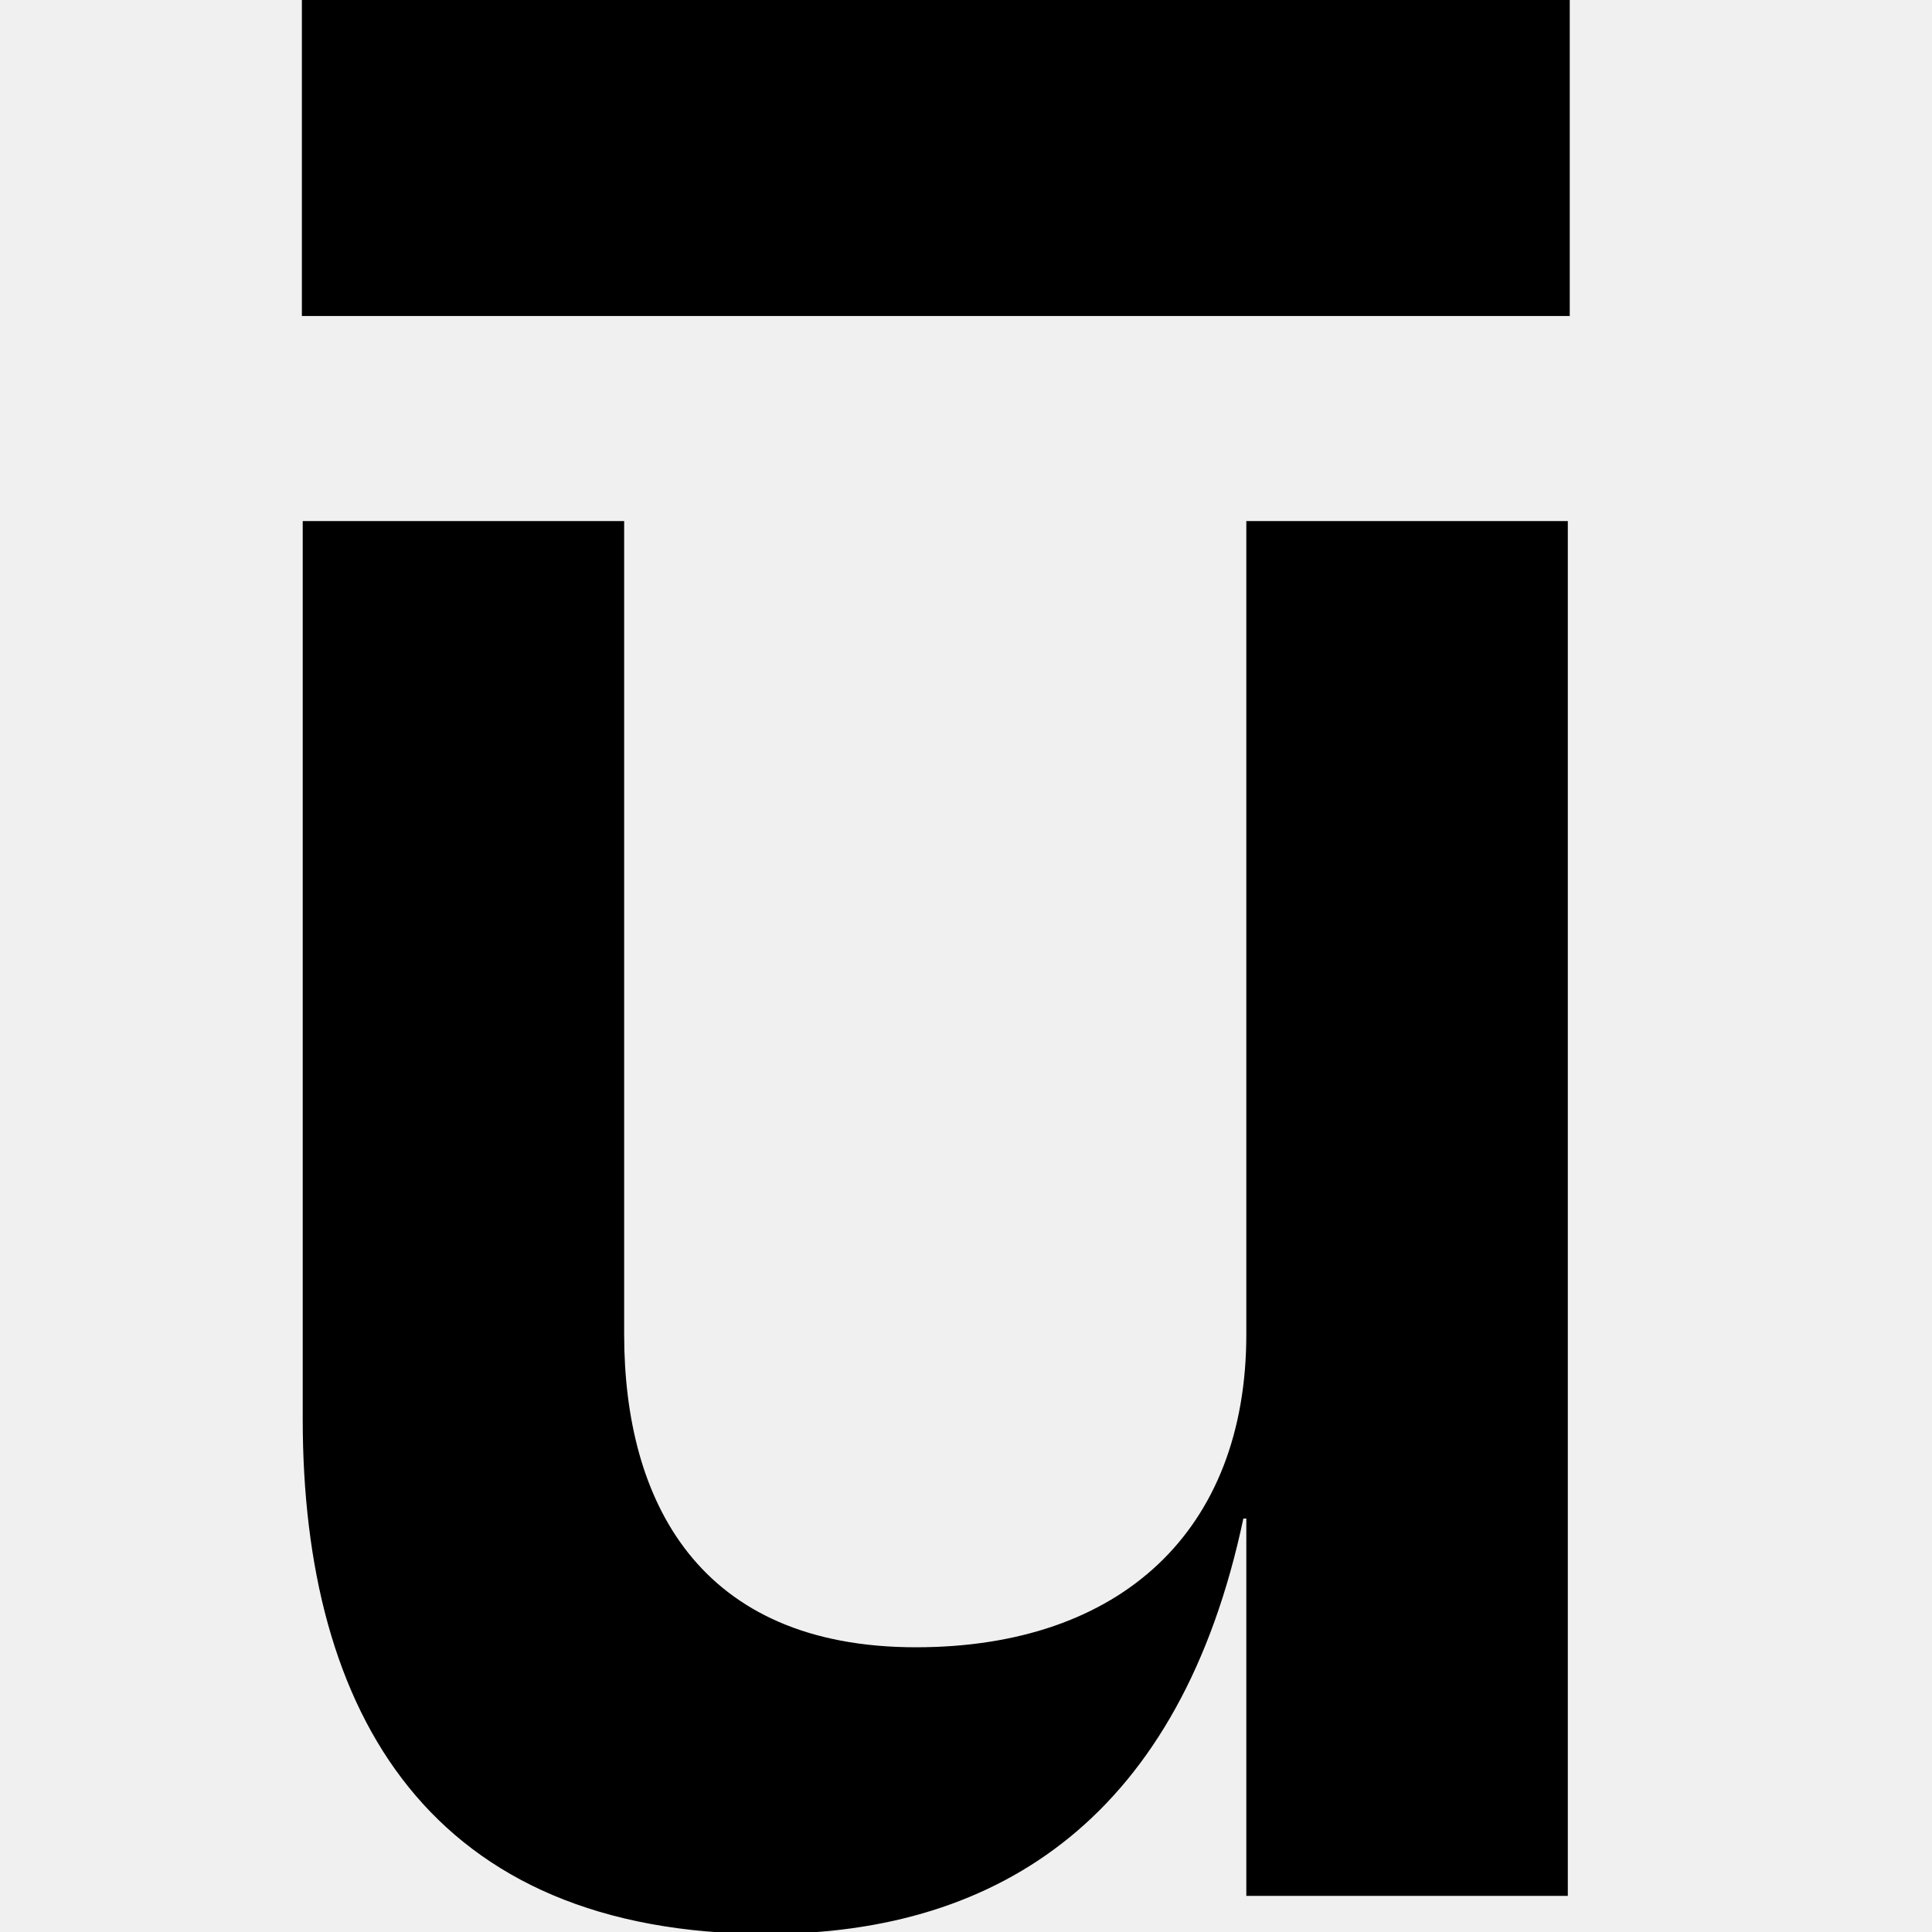
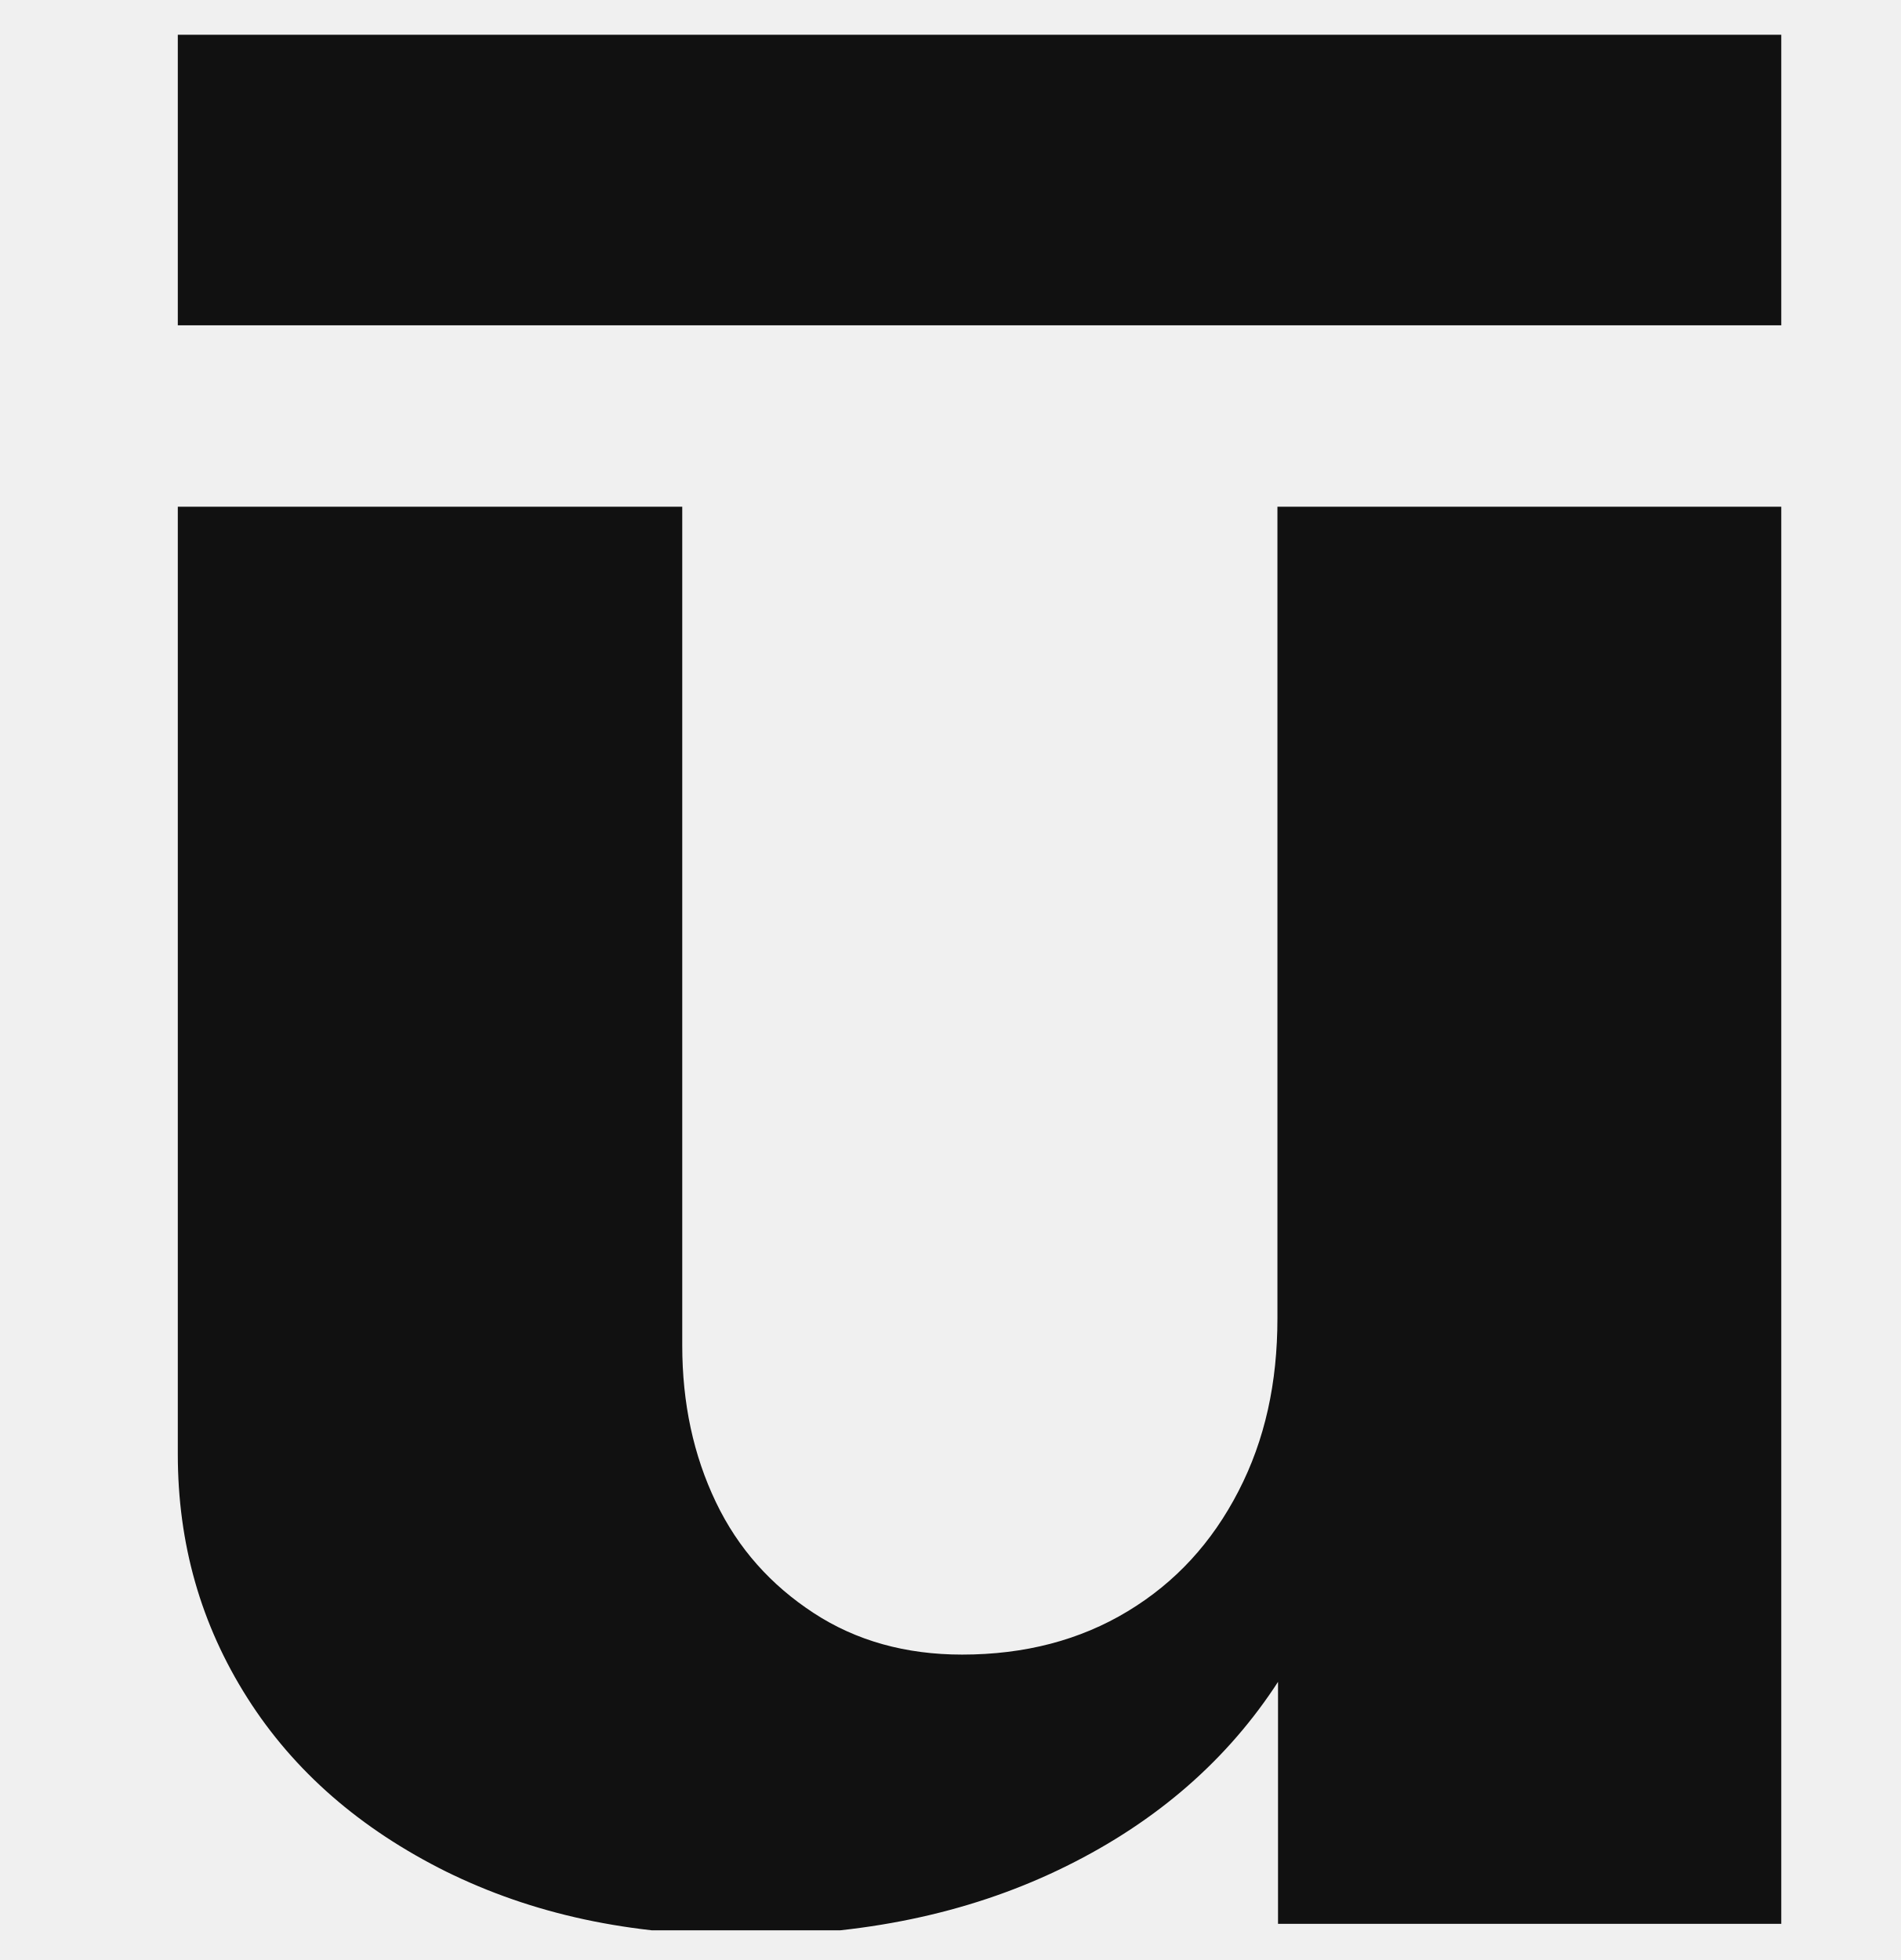
- <svg xmlns="http://www.w3.org/2000/svg" width="32" height="32" viewBox="0 0 32 32" fill="none">
-   <g clip-path="url(#clip0_2061_138)">
-     <path d="M20.643 31.402H25.968V8.631H20.643V22.1C20.643 25.346 18.572 27.284 15.17 27.284C11.571 27.284 10.338 24.861 10.338 22.1V8.631H5.014V23.505C5.014 28.398 7.134 32.032 12.705 32.032C16.6 32.032 19.558 30.045 20.594 25.152H20.643V31.402Z" fill="black" />
-     <path d="M5 0H26V5.234H5V0Z" fill="black" />
+ <svg xmlns="http://www.w3.org/2000/svg" width="32" height="33" viewBox="0 0 32 33" fill="none">
+   <g clip-path="url(#clip0_1505_12)">
+     <path d="M29.994 0.585V5.477H2.994V0.585H29.994ZM7.519 31.515C6.07 30.795 4.949 29.823 4.165 28.587C3.381 27.352 2.994 25.991 2.994 24.483V8.532H11.488V22.654C11.488 23.627 11.677 24.502 12.054 25.29C12.431 26.078 12.986 26.691 13.701 27.158C14.415 27.625 15.249 27.858 16.201 27.858C17.253 27.858 18.186 27.615 18.99 27.128C19.794 26.642 20.409 25.971 20.855 25.105C21.302 24.24 21.51 23.277 21.51 22.197V8.532H22.76V23.997C22.76 25.64 22.324 27.119 21.451 28.422C20.577 29.726 19.367 30.747 17.819 31.486C16.271 32.225 14.514 32.585 12.55 32.585C10.585 32.585 8.958 32.225 7.499 31.505L7.519 31.515ZM21.52 32.391V8.532H29.994V32.391H21.52Z" fill="#111111" />
  </g>
  <defs>
-     <clipPath id="clip0_2061_138">
-       <rect width="32" height="32" fill="white" />
+     <clipPath id="clip0_1505_12">
+       <rect width="32" height="32" fill="white" transform="translate(0 0.5)" />
    </clipPath>
  </defs>
</svg>
